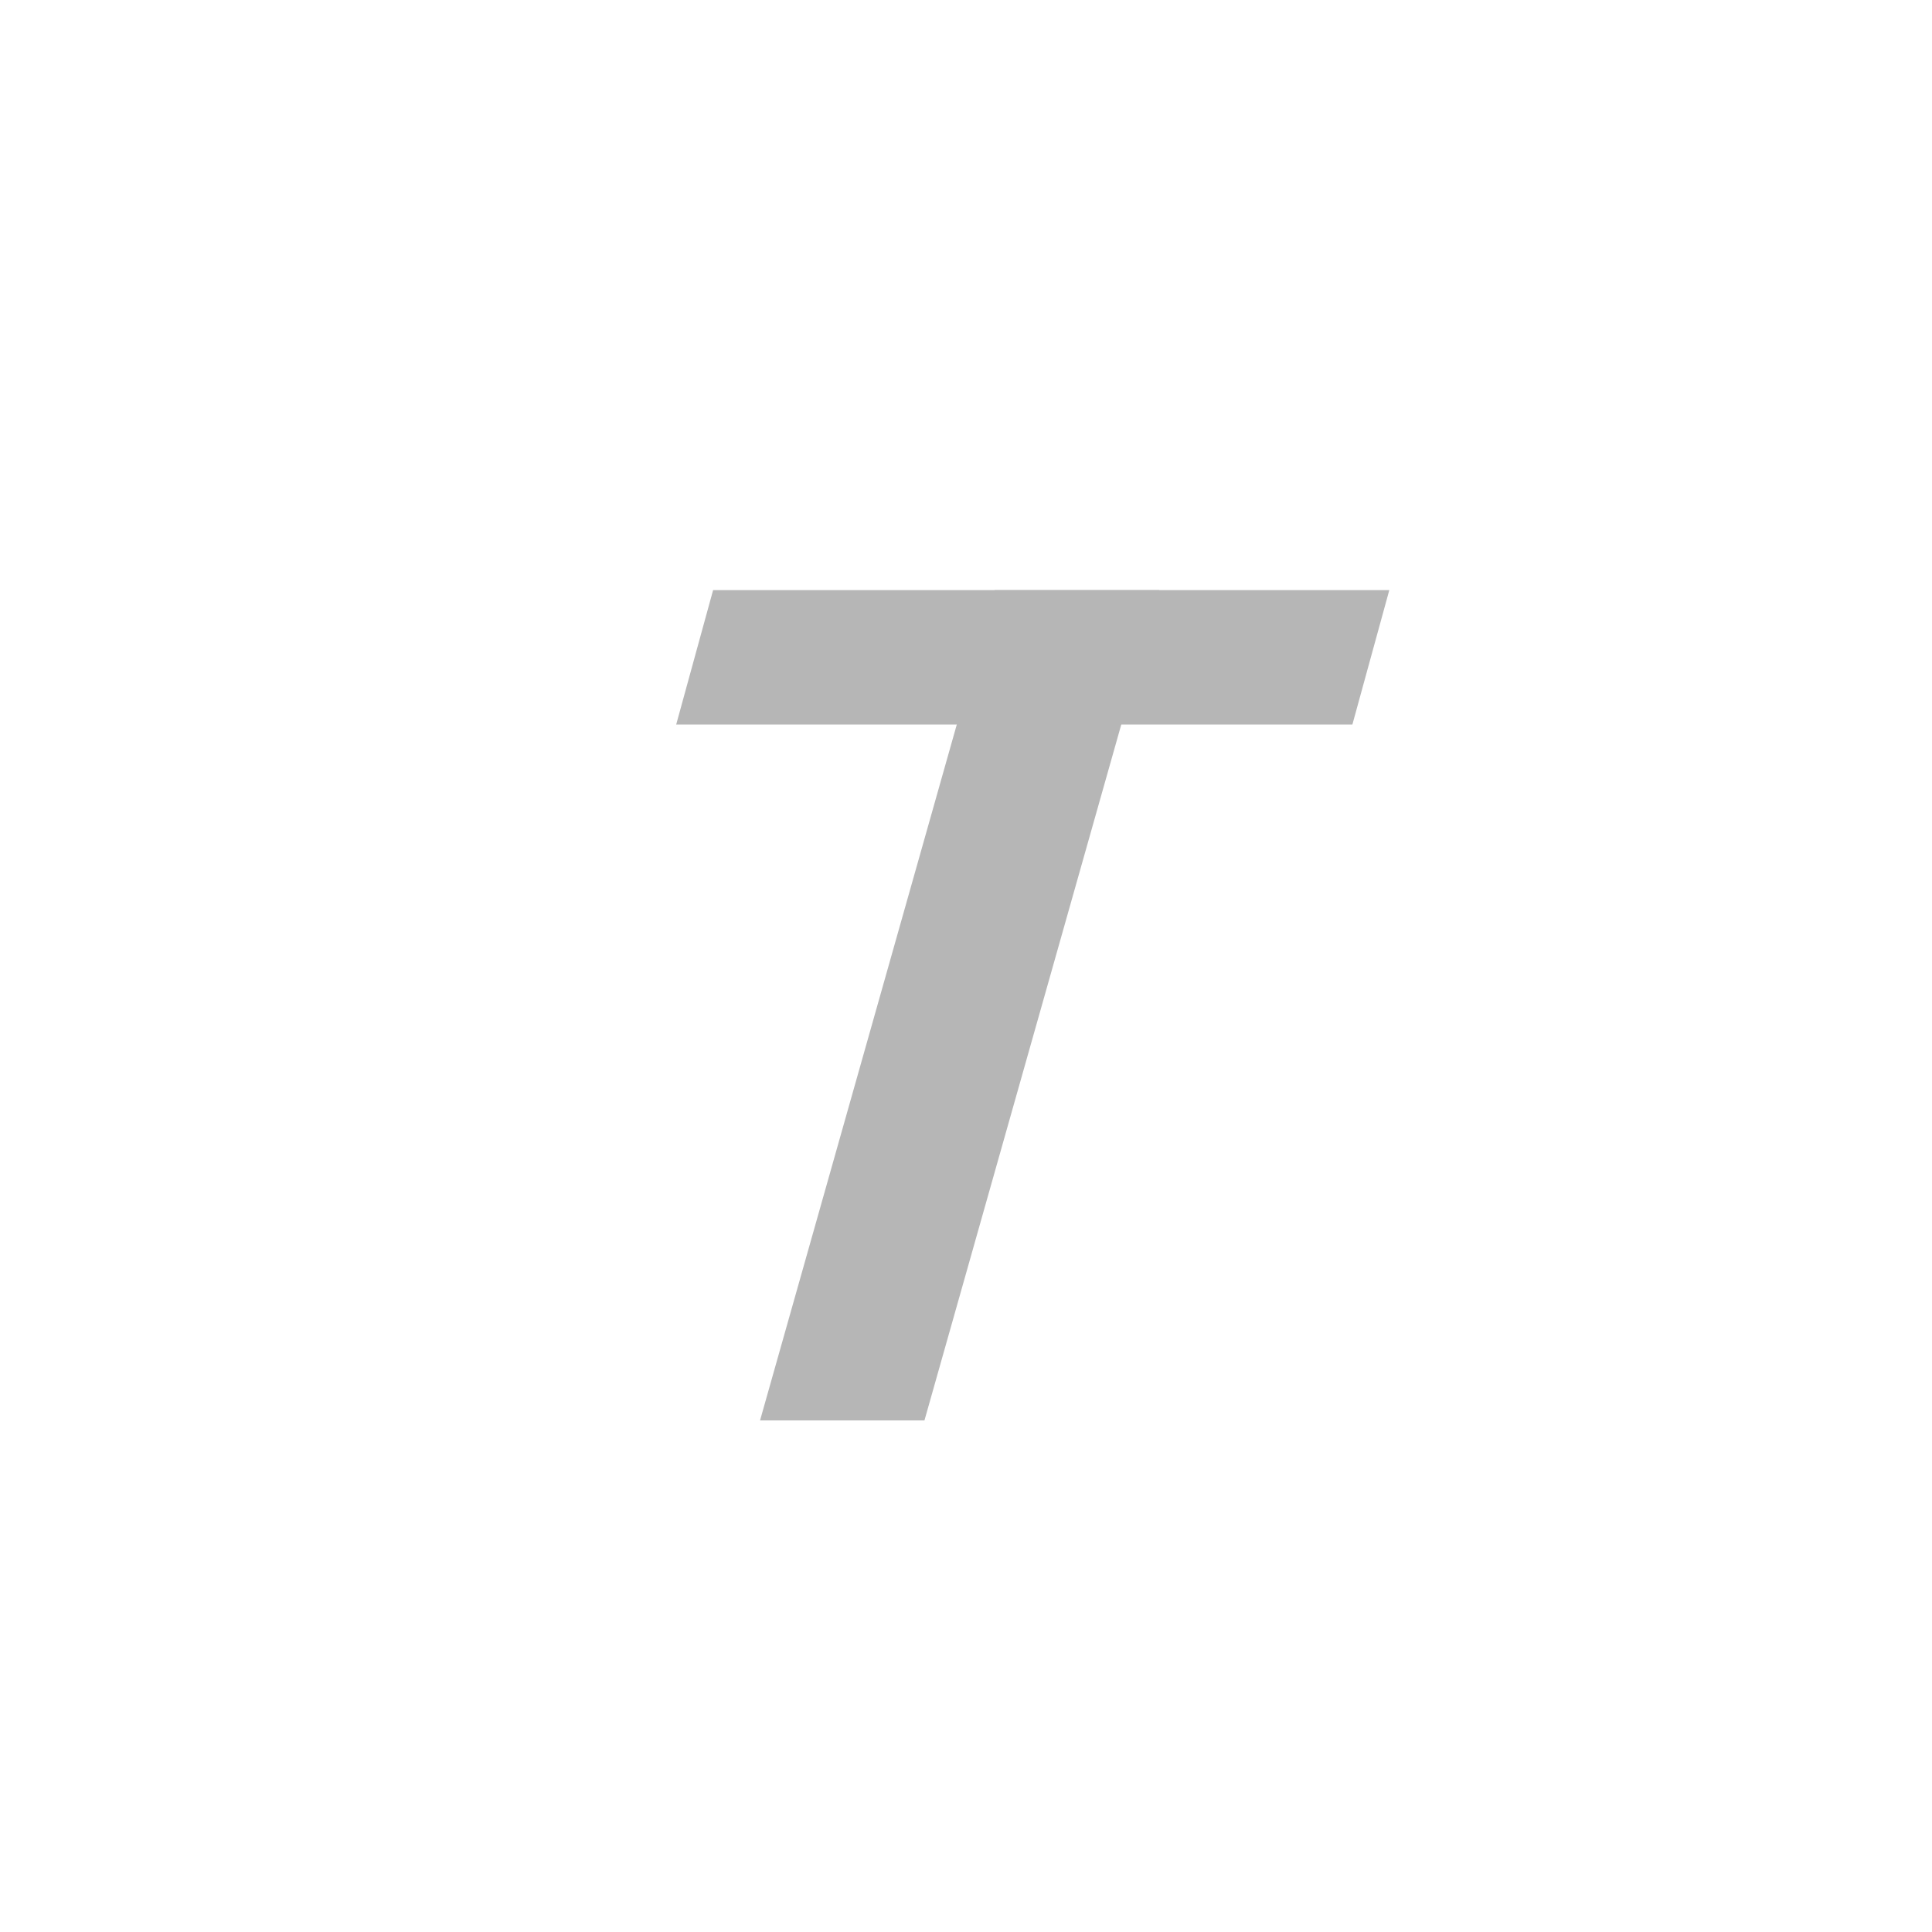
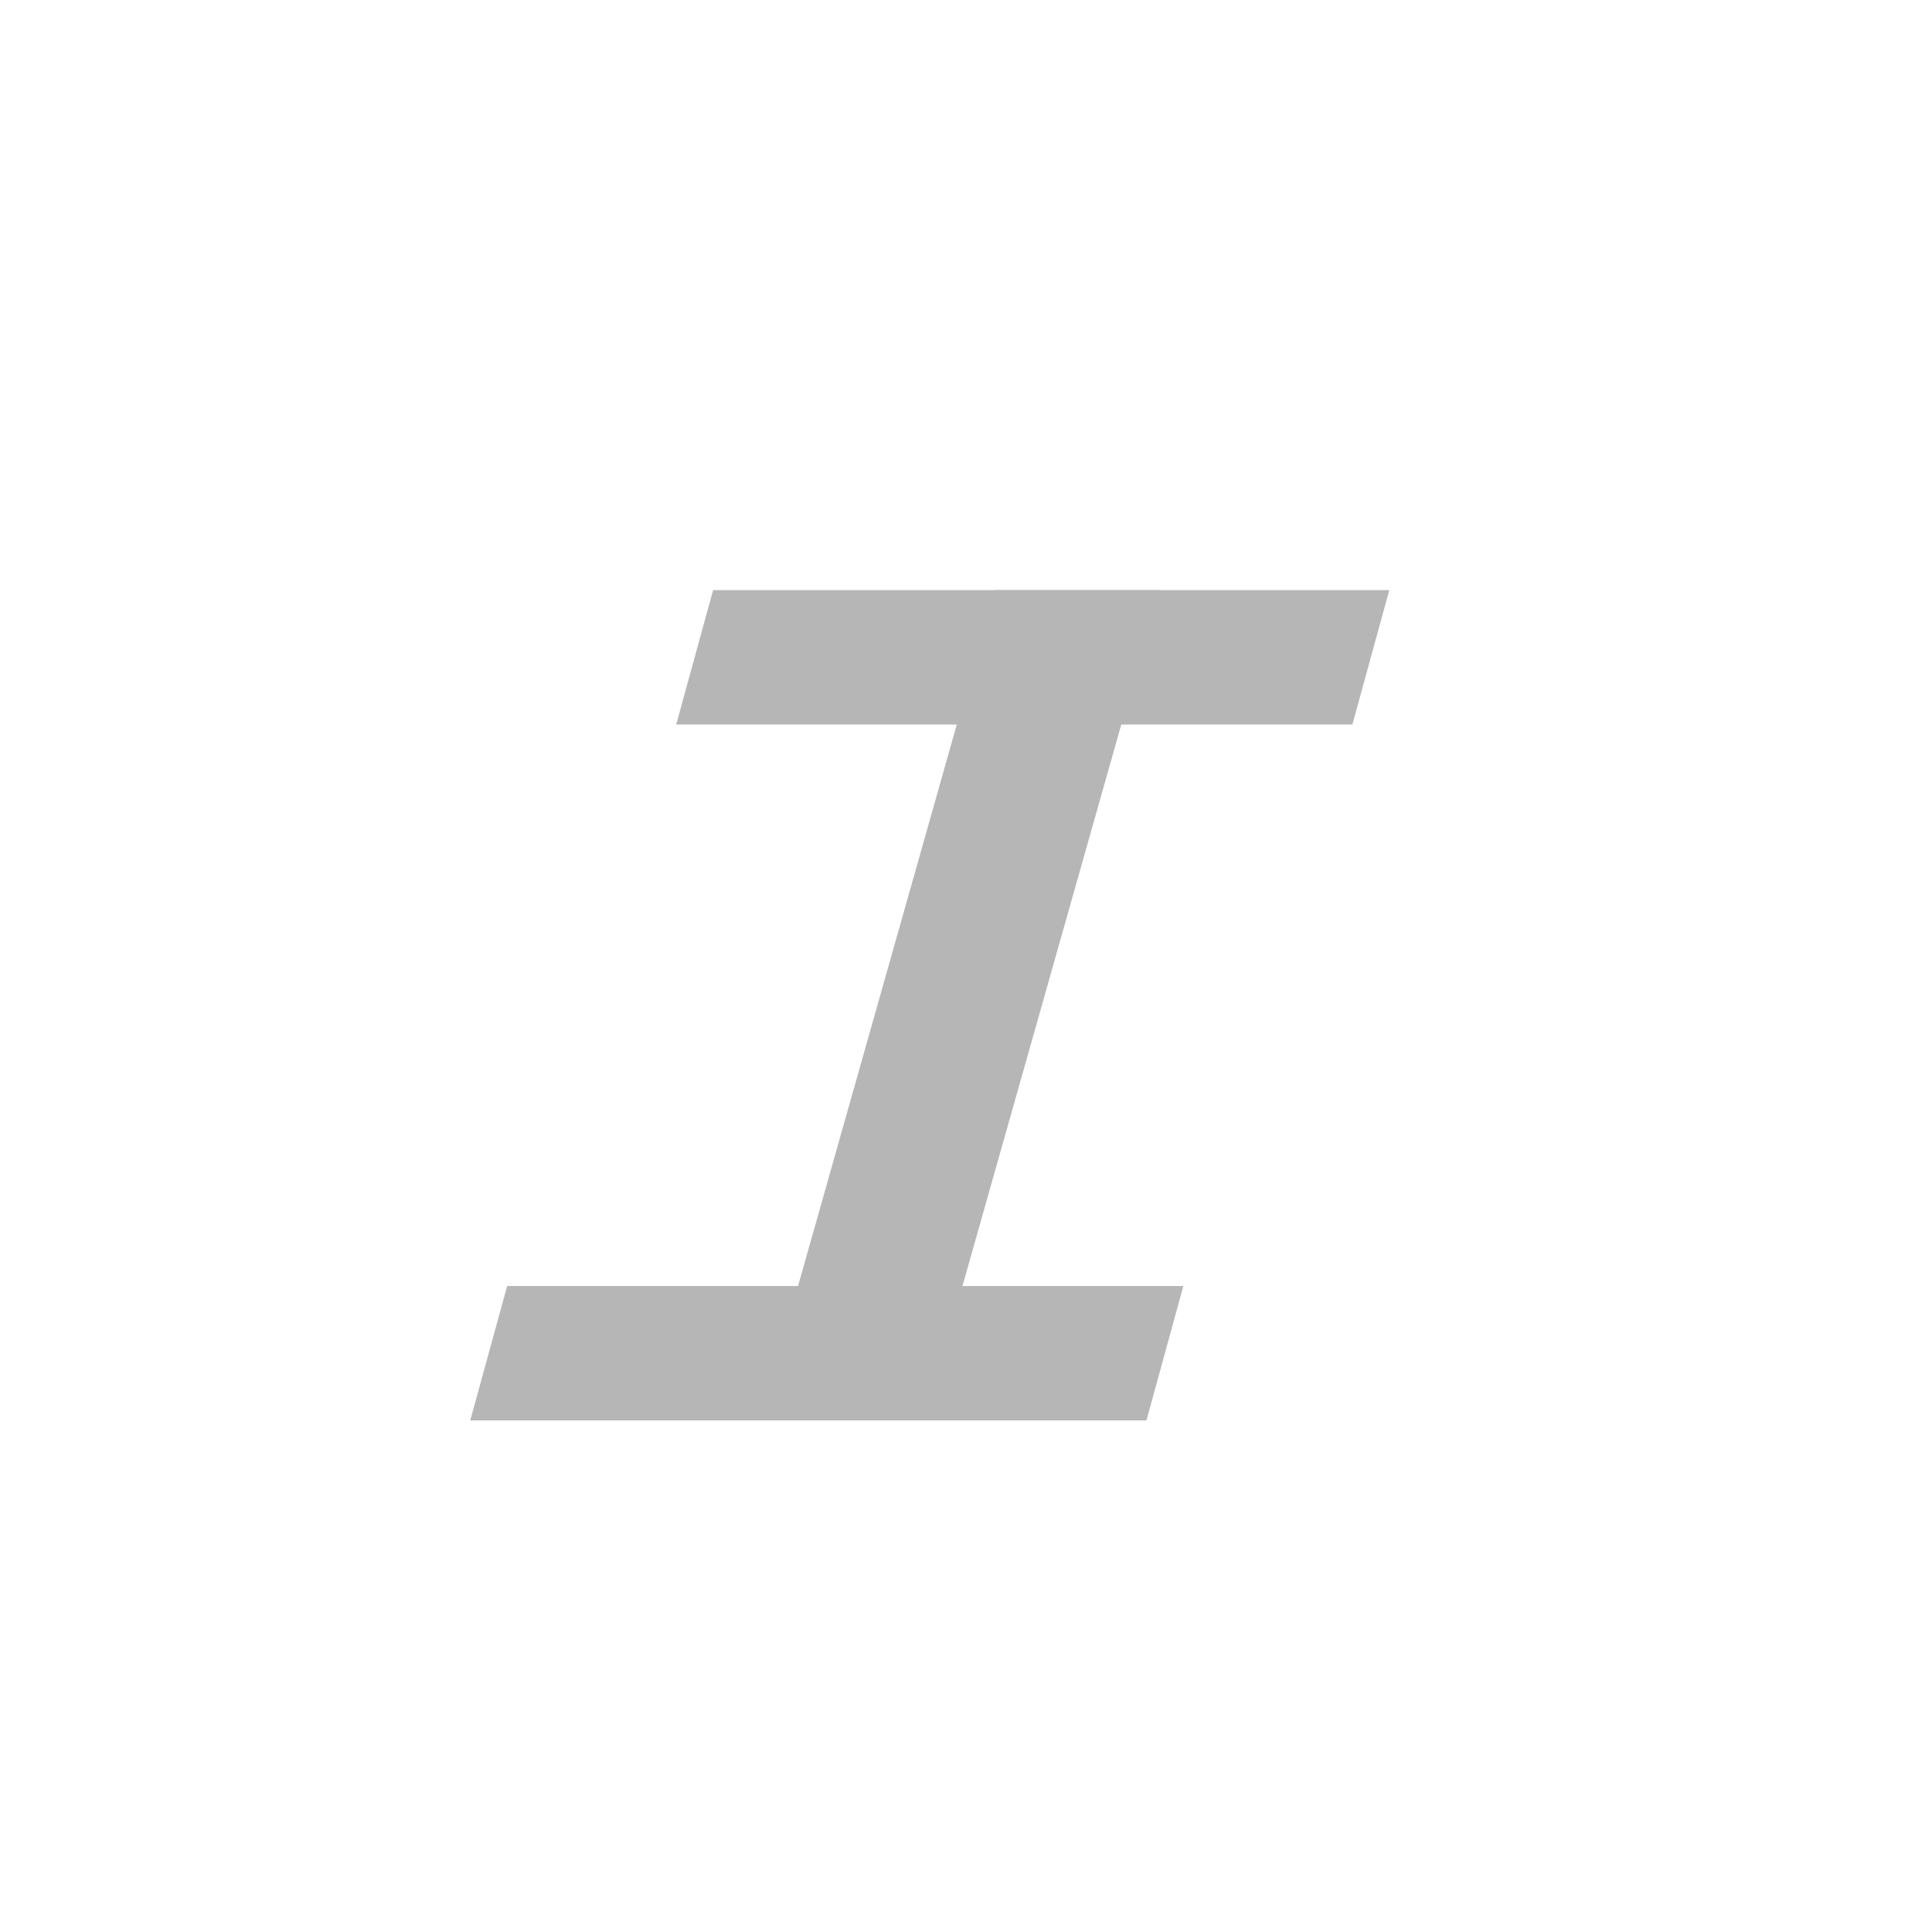
<svg xmlns="http://www.w3.org/2000/svg" width="20" height="20" viewBox="0 0 20 20" fill="none">
  <rect width="20" height="20" rx="1" fill="none" />
  <path d="M10.298 6.109H12.001L9.57 14.704H7.868L10.298 6.109Z" fill="#B6B6B6" />
  <path d="M7.382 6.109H14.382L14 7.5H7L7.382 6.109Z" fill="#B6B6B6" />
+   <path d="M5.25 13.313H12.25L11.868 14.704H4.868L5.25 13.313Z" fill="#B6B6B6" />
</svg>
